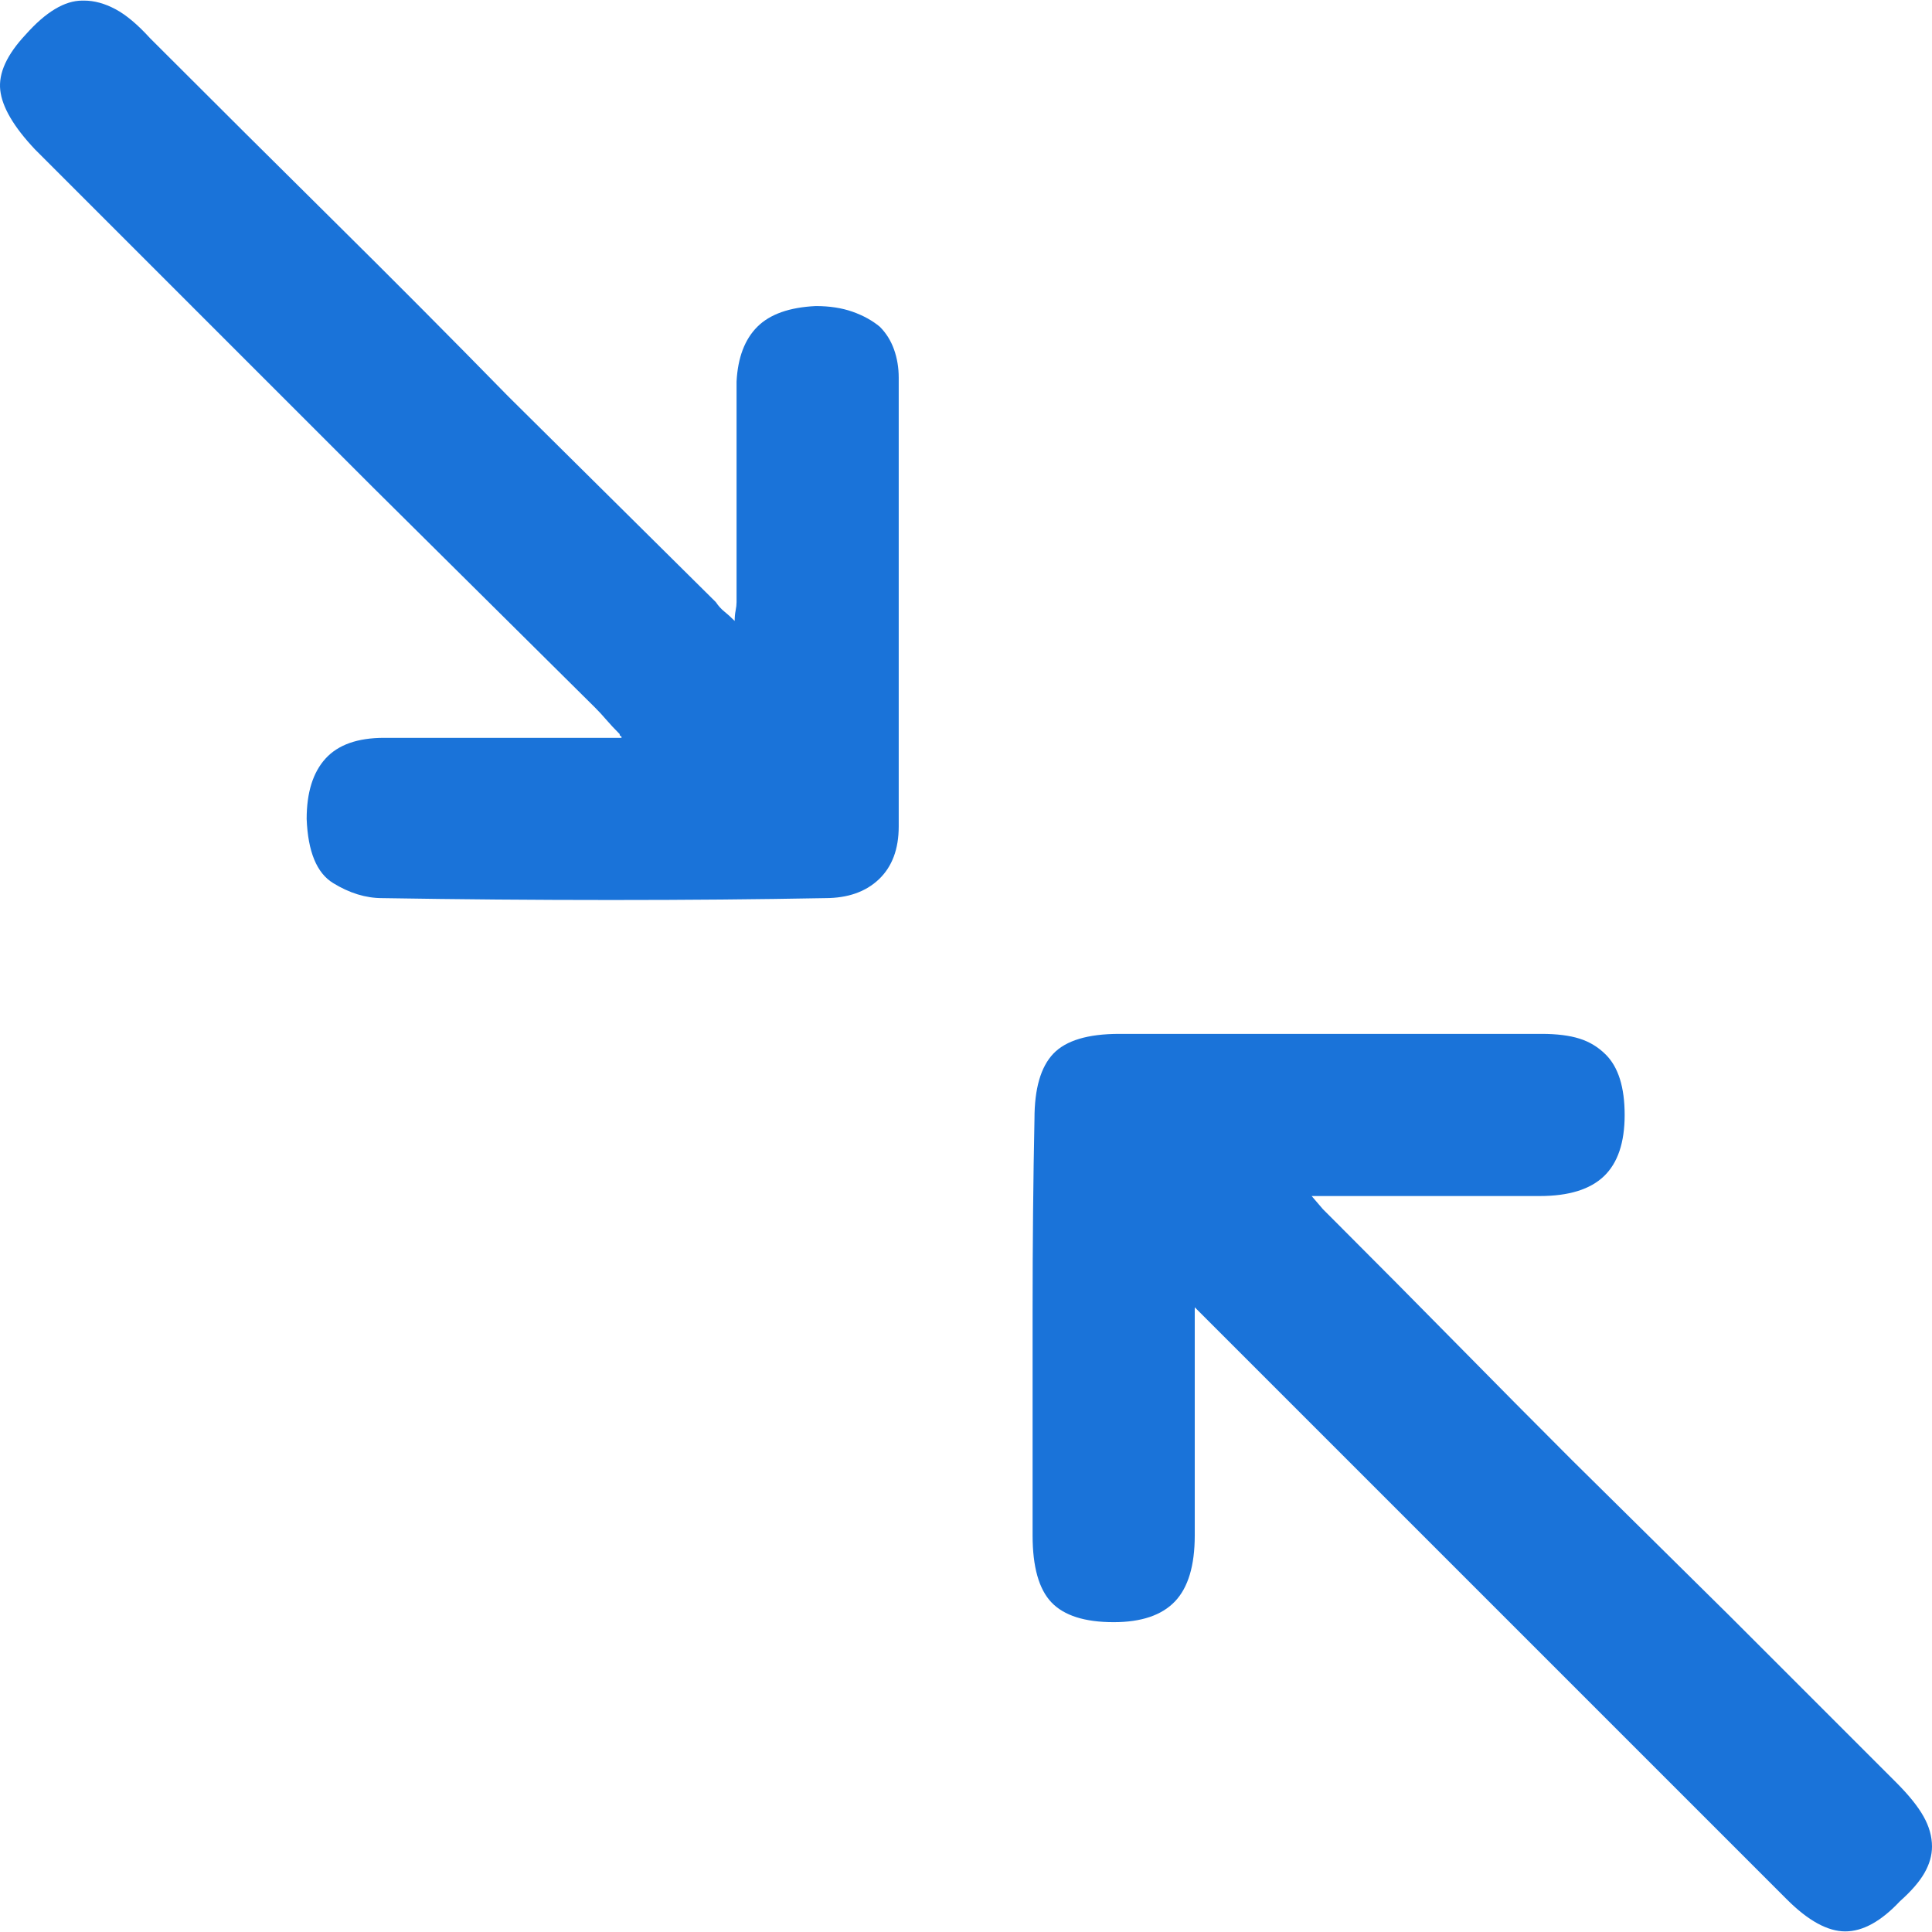
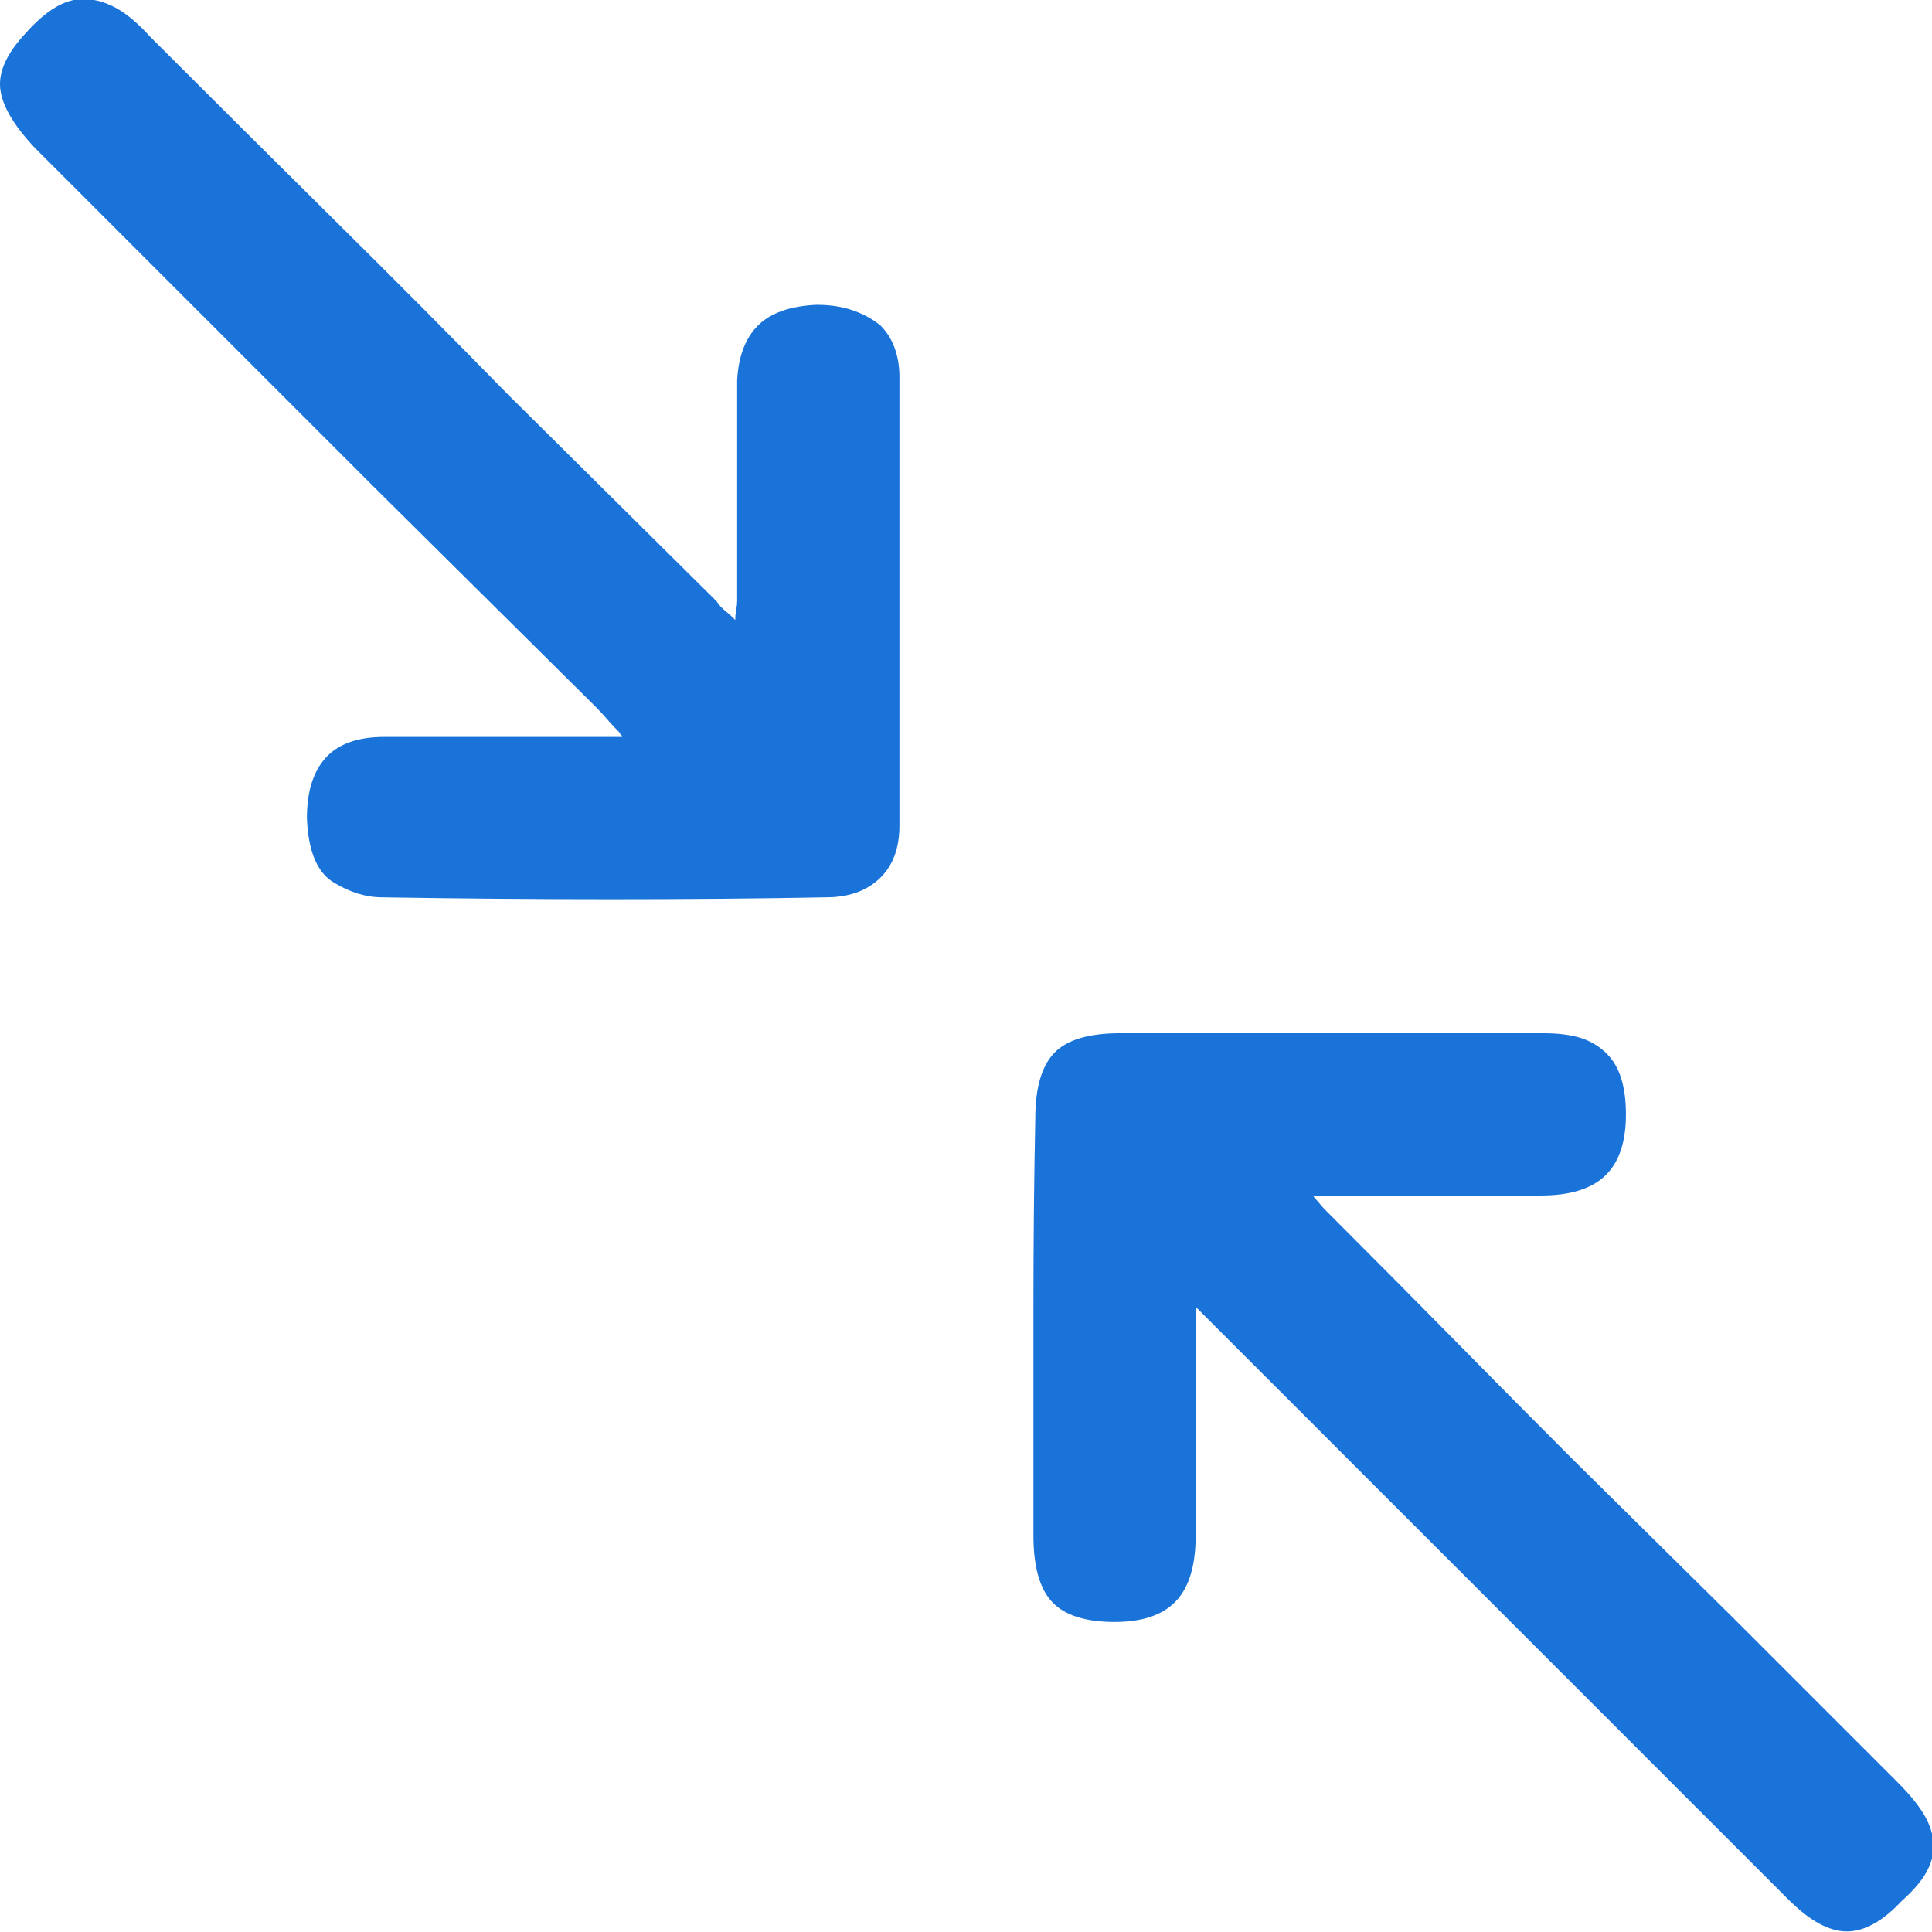
- <svg xmlns="http://www.w3.org/2000/svg" width="36" height="36" viewBox="0 0 9.525 9.525" version="1.1" id="svg887">
-   <defs id="defs881" />
-   <g id="layer1">
-     <g transform="matrix(0.00929268,0,0,-0.00929268,1.65e-6,8.930267)" id="g1500-3">
-       <path fill="currentColor" d="m 547.83,146.393 q 0,-25.009 10.004,-35.513 10.003,-10.503 33.012,-10.503 v 0 q 22.007,0 32.511,11.003 10.504,11.004 10.504,35.013 v 44.015 45.016 32.012 l 237.084,-237.084 35.013,-35.013 42.014,-42.015 q 17.006,-17.006 31.011,-17.006 14.005,0 29.011,16.006 9.003,8.003 13.004,15.005 4.002,7.003 4.002,14.005 0,8.003 -4.502,16.006 -4.501,8.003 -14.505,18.006 L 917.462,103.878 q 0,0 -83.53,82.529 -30.011,30.011 -61.022,61.522 -31.011,31.511 -65.023,65.523 l -6.002,6.002 q 0,0 -6.002,7.003 h -1 16.005 15.006 46.516 44.516 q 23.008,0 34.012,10.504 11.004,10.503 11.004,32.511 0,11.004 -2.501,19.007 -2.501,8.003 -7.503,13.004 -6.002,6.003 -14.005,8.503 -8.002,2.501 -20.007,2.501 h -54.019 -57.02 -55.02 -58.02 q -25.009,0 -35.013,-10.503 -10.003,-10.504 -10.003,-34.513 -1.001,-48.017 -1.001,-102.036 z m -350.124,556.197 118.042,-117.041 q 3.001,-3.001 6.002,-6.503 3.001,-3.501 7.003,-7.502 0,-1.001 0.5,-1.001 0.5,0 0.5,-1 h -16.006 -16.005 -47.517 -46.517 q -21.007,0 -31.011,-11.004 -10.003,-11.004 -10.003,-32.011 1,-26.009 14.005,-34.012 13.004,-8.003 26.009,-8.003 61.021,-1 121.543,-1 60.521,0 113.54,1 18.007,0 28.51,10.003 10.504,10.004 10.504,28.01 V 646.57 760.611 q 0,8.003 -2.501,15.005 -2.501,7.003 -7.502,12.005 -6.003,5.001 -14.506,8.002 -8.503,3.001 -19.507,3.001 -21.007,-1 -31.011,-11.003 -10.003,-10.004 -11.003,-29.011 v -37.013 -36.013 -22.007 -22.008 q 0,-2.001 -0.501,-4.502 -0.5,-2.501 -0.5,-5.502 -3.001,3.001 -5.502,5.002 -2.501,2.001 -4.501,5.002 l -110.039,109.038 q -46.017,47.017 -92.033,92.533 -46.016,45.516 -98.035,97.535 -10.003,11.004 -18.506,15.505 -8.503,4.502 -16.506,4.502 h -1.001 q -7.002,0 -14.505,-4.502 -7.502,-4.501 -15.505,-13.504 Q -1.365,926.67 0.136,913.165 1.636,899.66 18.642,881.654 l 92.533,-92.533 z" id="path2155" style="font-variation-settings:normal;opacity:1;vector-effect:none;fill:#1a73d9;fill-opacity:1;stroke-width:1;stroke-linecap:butt;stroke-linejoin:miter;stroke-miterlimit:4;stroke-dasharray:none;stroke-dashoffset:0;stroke-opacity:1;stop-color:#000000;stop-opacity:1" />
-     </g>
-   </g>
+ <svg xmlns="http://www.w3.org/2000/svg" width="36" height="36" viewBox="0 0 9.525 9.525">
+   <path fill="currentColor" d="M547.83 146.393q0-25.009 10.004-35.513 10.003-10.503 33.012-10.503 22.007 0 32.511 11.003 10.504 11.004 10.504 35.013v121.043L870.945 30.352l35.013-35.013 42.014-42.015q17.006-17.006 31.011-17.006 14.005 0 29.011 16.006 9.003 8.003 13.004 15.005Q1025-25.668 1025-18.666q0 8.003-4.502 16.006-4.5 8.003-14.505 18.006l-88.53 88.532-83.53 82.529q-30.012 30.011-61.023 61.522-31.01 31.511-65.023 65.523l-6.002 6.002-6.002 7.003h-1 122.043q23.008 0 34.012 10.504 11.004 10.503 11.004 32.511 0 11.004-2.5 19.007-2.502 8.003-7.504 13.004-6.002 6.003-14.005 8.503-8.002 2.501-20.007 2.501H593.847q-25.009 0-35.013-10.503-10.003-10.504-10.003-34.513-1-48.017-1-102.036zM197.706 702.59l118.042-117.041q3.001-3.001 6.002-6.503 3.001-3.501 7.003-7.502 0-1.001.5-1.001t.5-1H203.708q-21.007 0-31.01-11.004-10.004-11.004-10.004-32.011 1-26.009 14.005-34.012 13.004-8.003 26.01-8.003 61.02-1 121.542-1 60.521 0 113.54 1 18.007 0 28.51 10.003 10.504 10.004 10.504 28.01V760.611q0 8.003-2.5 15.005-2.502 7.003-7.503 12.005-6.003 5.001-14.506 8.002-8.503 3.001-19.507 3.001-21.007-1-31.01-11.003-10.004-10.004-11.004-29.011V641.569q0-2.001-.5-4.502t-.5-5.502q-3.002 3.001-5.503 5.002-2.5 2.001-4.5 5.002l-110.04 109.038q-46.017 47.017-92.033 92.533t-98.035 97.535q-10.003 11.004-18.506 15.505-8.503 4.502-16.506 4.502h-1q-7.003 0-14.506-4.502-7.502-4.501-15.505-13.504Q-1.365 926.67.136 913.165q1.5-13.505 18.506-31.511l92.533-92.533z" style="font-variation-settings:normal;opacity:1;vector-effect:none;fill:#1a73d9;fill-opacity:1;stroke-width:1;stroke-linecap:butt;stroke-linejoin:miter;stroke-miterlimit:4;stroke-dasharray:none;stroke-dashoffset:0;stroke-opacity:1;stop-color:#000;stop-opacity:1" transform="matrix(.0093 0 0 -.0093 0 8.93)" />
</svg>
